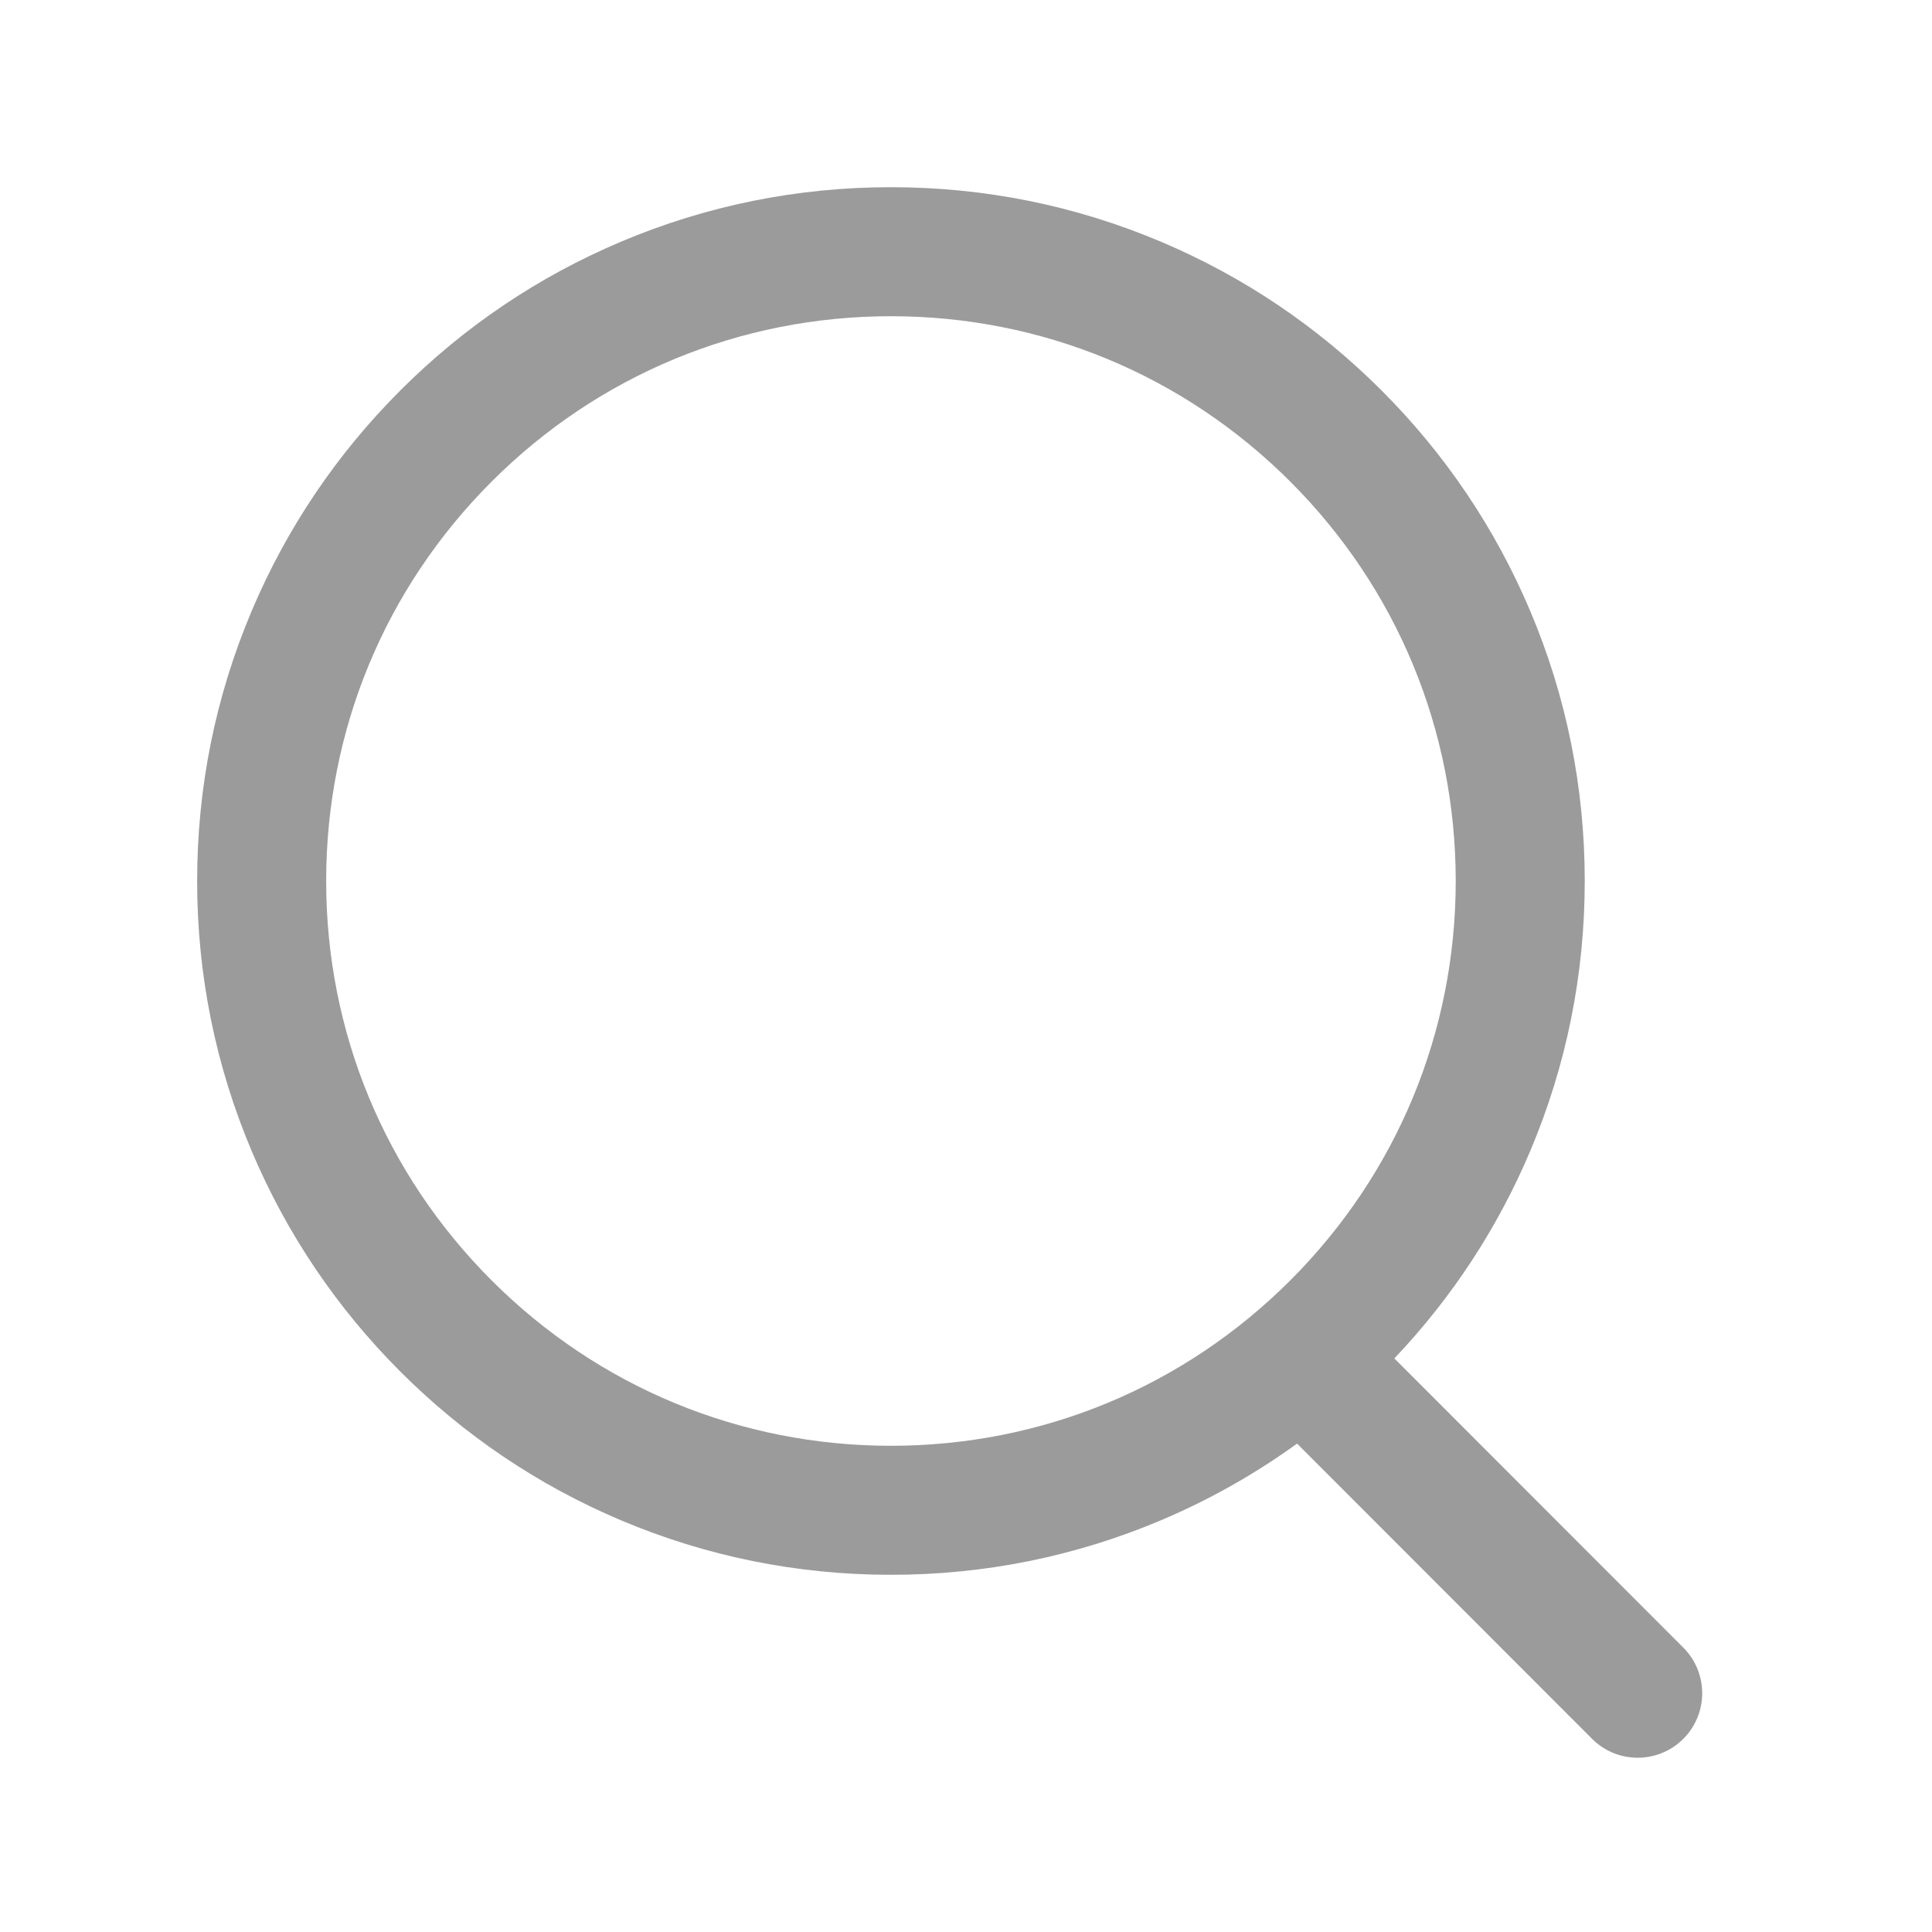
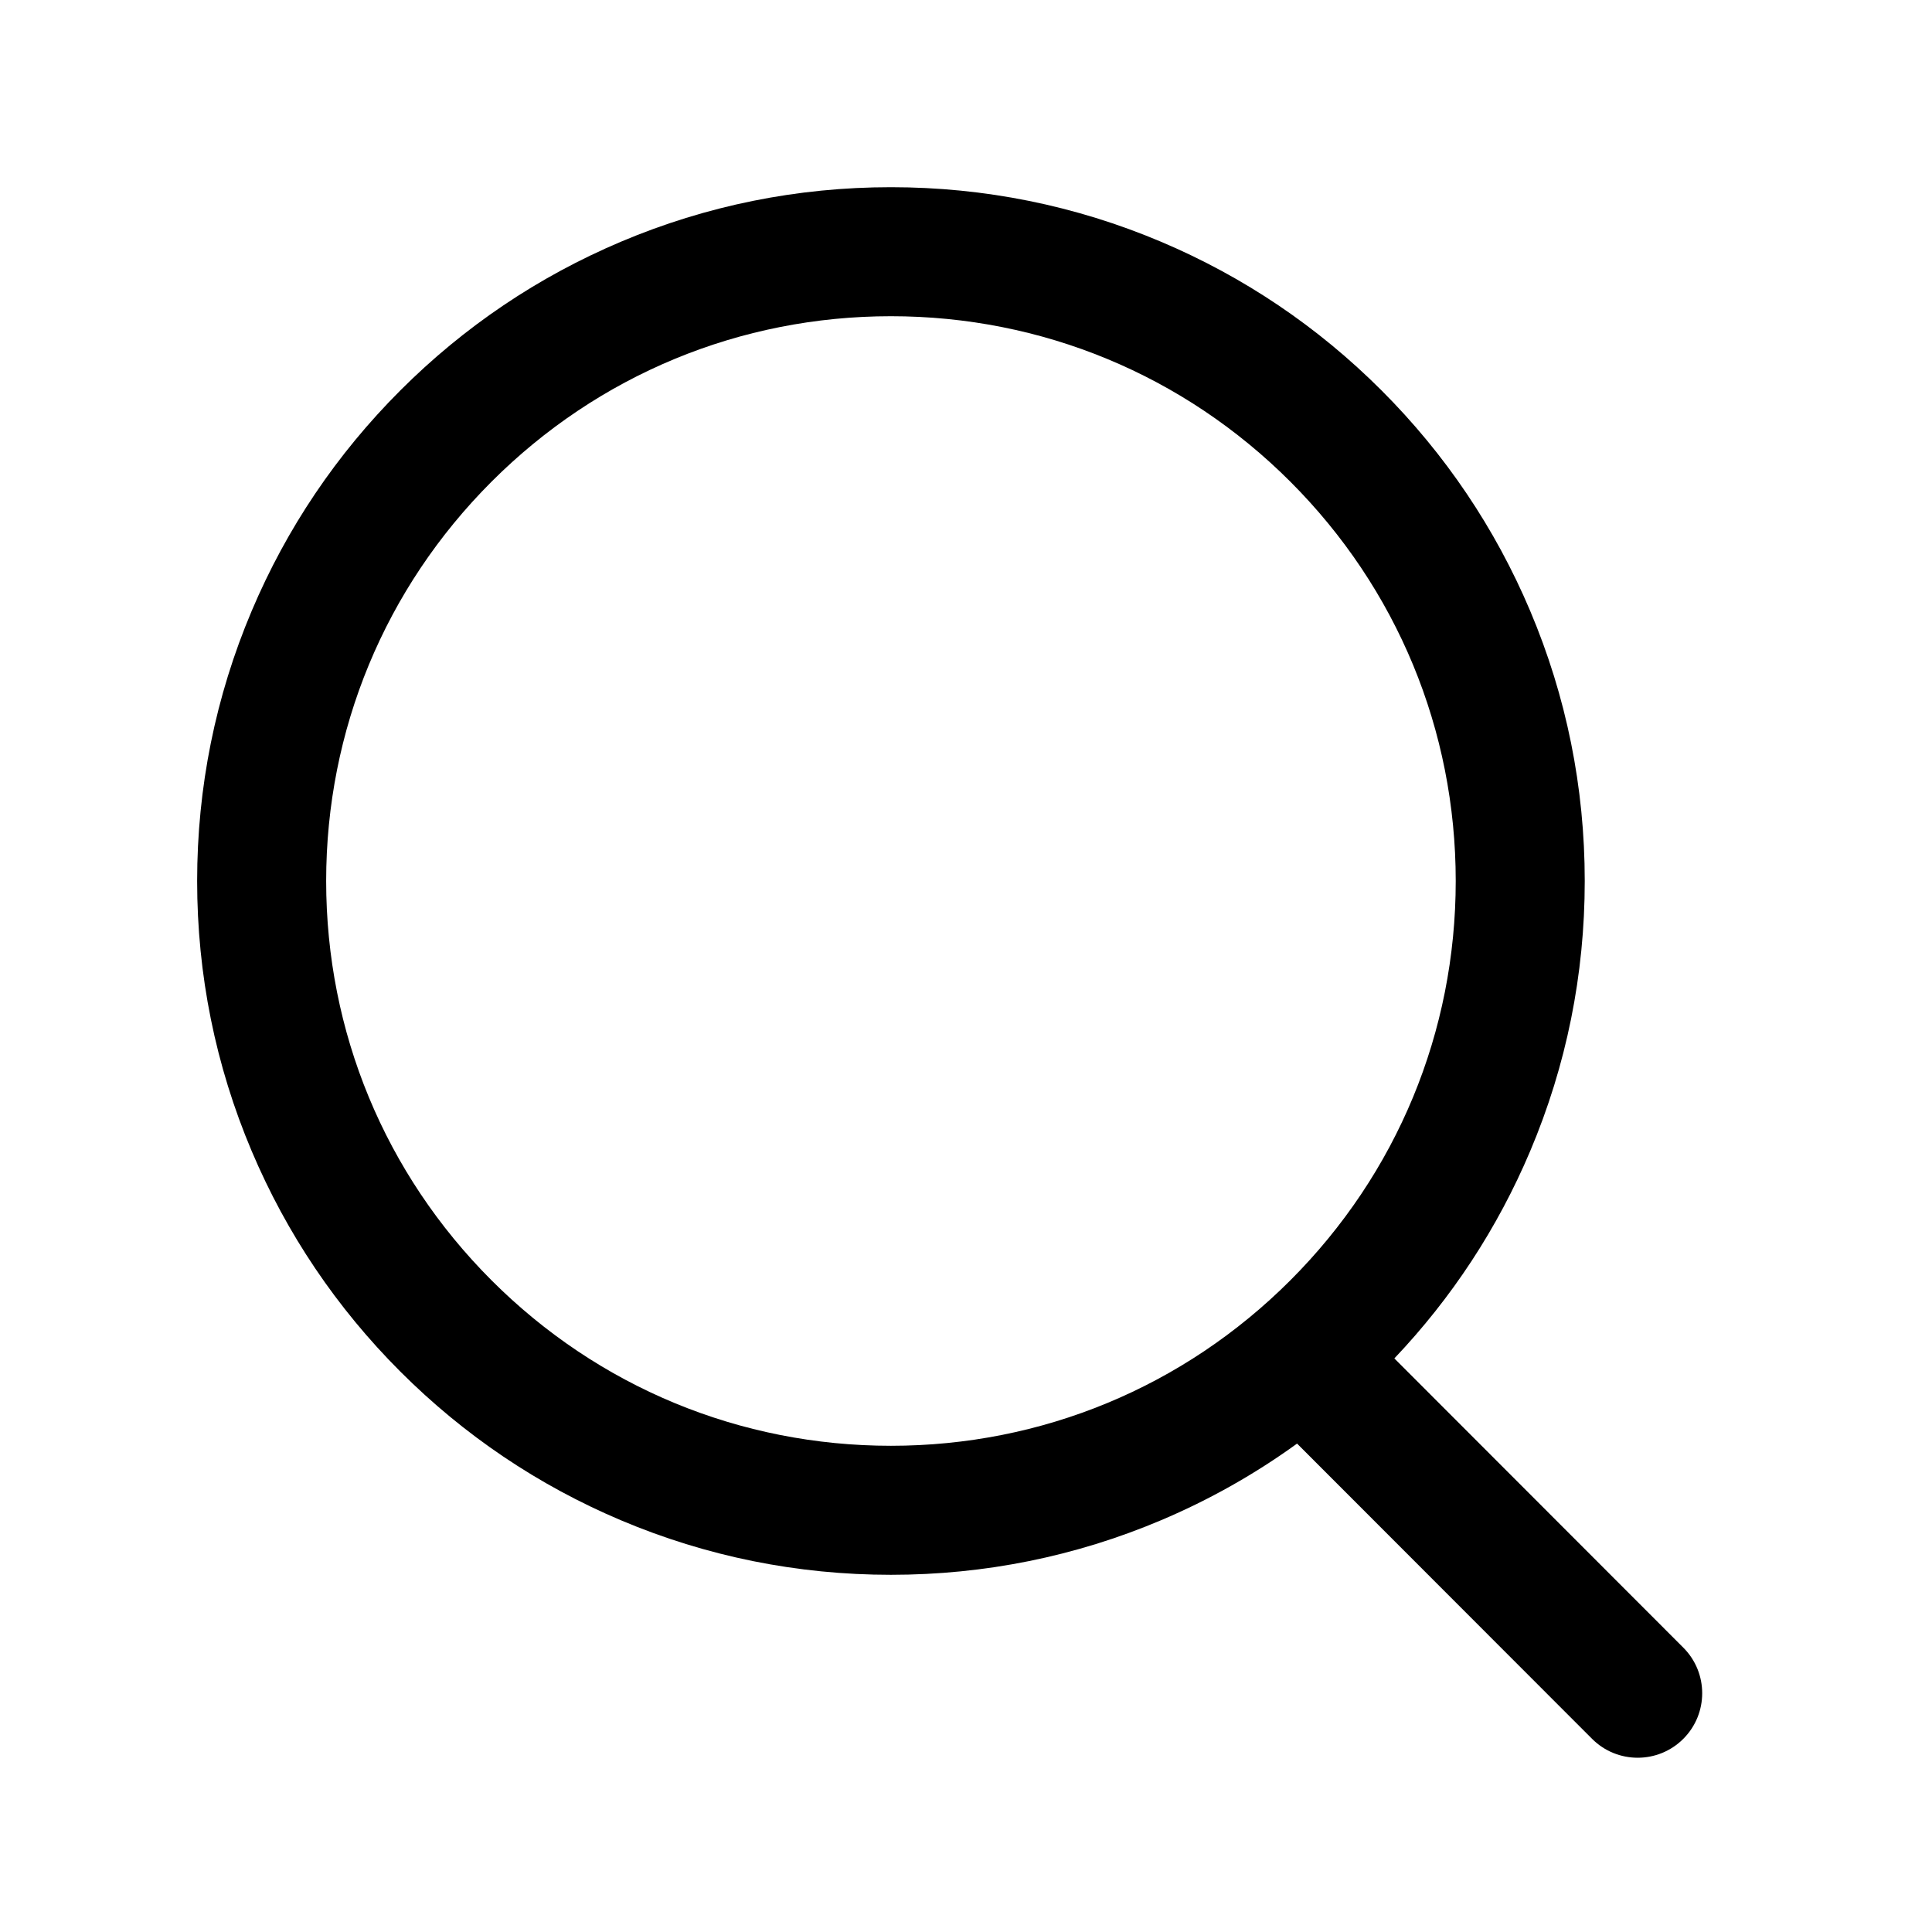
<svg xmlns="http://www.w3.org/2000/svg" t="1558334423403" class="icon" style="" viewBox="0 0 1024 1024" version="1.1" p-id="3146" width="64" height="64">
  <defs>
    <style type="text/css" />
  </defs>
-   <path d="M212.194 726.972c33.76 33.76 73.083 60.27 116.876 78.793 45.357 19.185 93.519 28.912 143.147 28.912s97.789-9.728 143.146-28.912c25.648-10.848 49.75-24.457 72.112-40.637l156.345 156.485c6.678 6.684 15.432 10.026 24.187 10.026 8.745 0 17.491-3.334 24.166-10.004 13.358-13.346 13.368-34.994 0.022-48.353L739.036 719.986c30.534-32.161 54.737-69.082 71.997-109.89 19.184-45.357 28.912-93.519 28.912-143.147s-9.728-97.79-28.912-143.147c-18.523-43.792-45.033-83.115-78.793-116.876-33.761-33.76-73.084-60.271-116.876-78.794-45.358-19.185-93.519-28.912-143.147-28.912s-97.79 9.728-143.147 28.912c-43.793 18.523-83.116 45.033-116.876 78.794s-60.27 73.084-78.793 116.876c-19.184 45.357-28.912 93.519-28.912 143.147s9.728 97.79 28.912 143.147C151.924 653.889 178.434 693.212 212.194 726.972zM260.548 255.279c56.539-56.539 131.711-87.677 211.67-87.677 79.958 0 155.131 31.138 211.67 87.677s87.676 131.711 87.676 211.67S740.426 622.08 683.888 678.619c-56.539 56.539-131.712 87.677-211.67 87.677-79.959 0-155.131-31.137-211.67-87.676s-87.676-131.712-87.676-211.67S204.008 311.818 260.548 255.279z" p-id="3147" fill="#9b9b9b" />
+   <path d="M212.194 726.972c33.76 33.76 73.083 60.27 116.876 78.793 45.357 19.185 93.519 28.912 143.147 28.912s97.789-9.728 143.146-28.912c25.648-10.848 49.75-24.457 72.112-40.637l156.345 156.485c6.678 6.684 15.432 10.026 24.187 10.026 8.745 0 17.491-3.334 24.166-10.004 13.358-13.346 13.368-34.994 0.022-48.353L739.036 719.986c30.534-32.161 54.737-69.082 71.997-109.89 19.184-45.357 28.912-93.519 28.912-143.147s-9.728-97.79-28.912-143.147c-18.523-43.792-45.033-83.115-78.793-116.876-33.761-33.76-73.084-60.271-116.876-78.794-45.358-19.185-93.519-28.912-143.147-28.912s-97.79 9.728-143.147 28.912c-43.793 18.523-83.116 45.033-116.876 78.794s-60.27 73.084-78.793 116.876c-19.184 45.357-28.912 93.519-28.912 143.147s9.728 97.79 28.912 143.147C151.924 653.889 178.434 693.212 212.194 726.972zM260.548 255.279c56.539-56.539 131.711-87.677 211.67-87.677 79.958 0 155.131 31.138 211.67 87.677s87.676 131.711 87.676 211.67S740.426 622.08 683.888 678.619c-56.539 56.539-131.712 87.677-211.67 87.677-79.959 0-155.131-31.137-211.67-87.676s-87.676-131.712-87.676-211.67S204.008 311.818 260.548 255.279z" p-id="3147" fill="currentColor" />
</svg>
